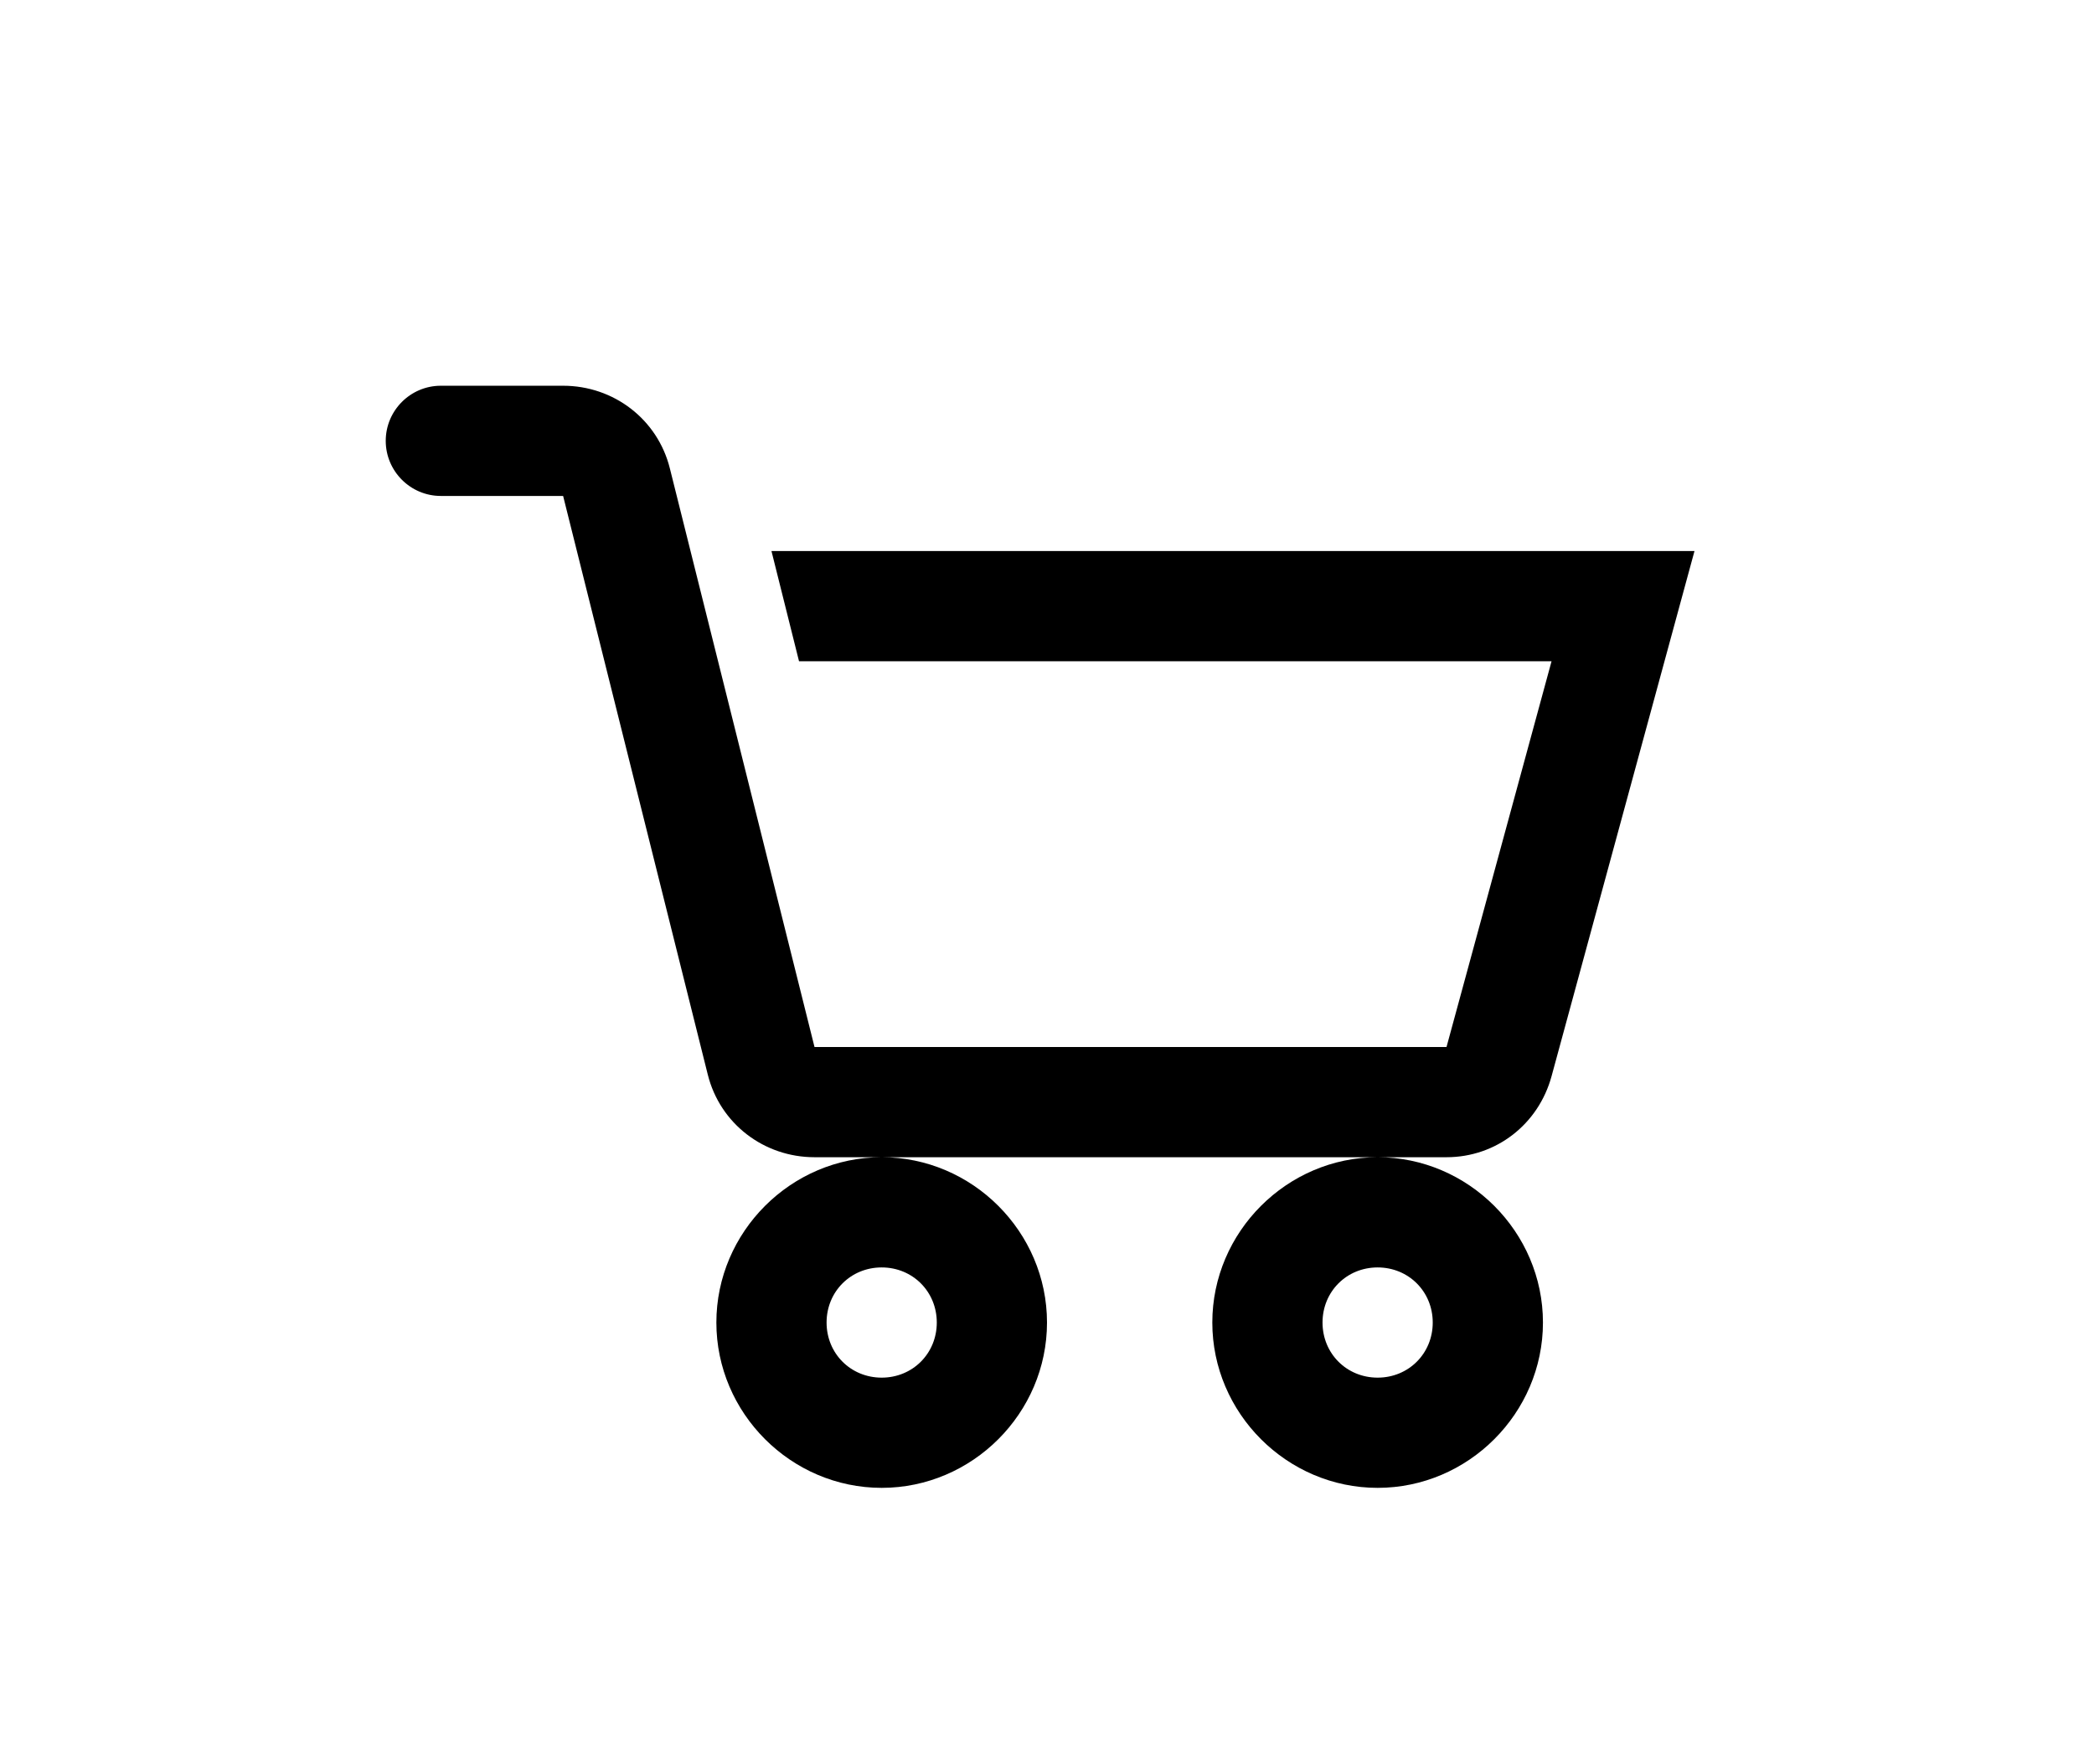
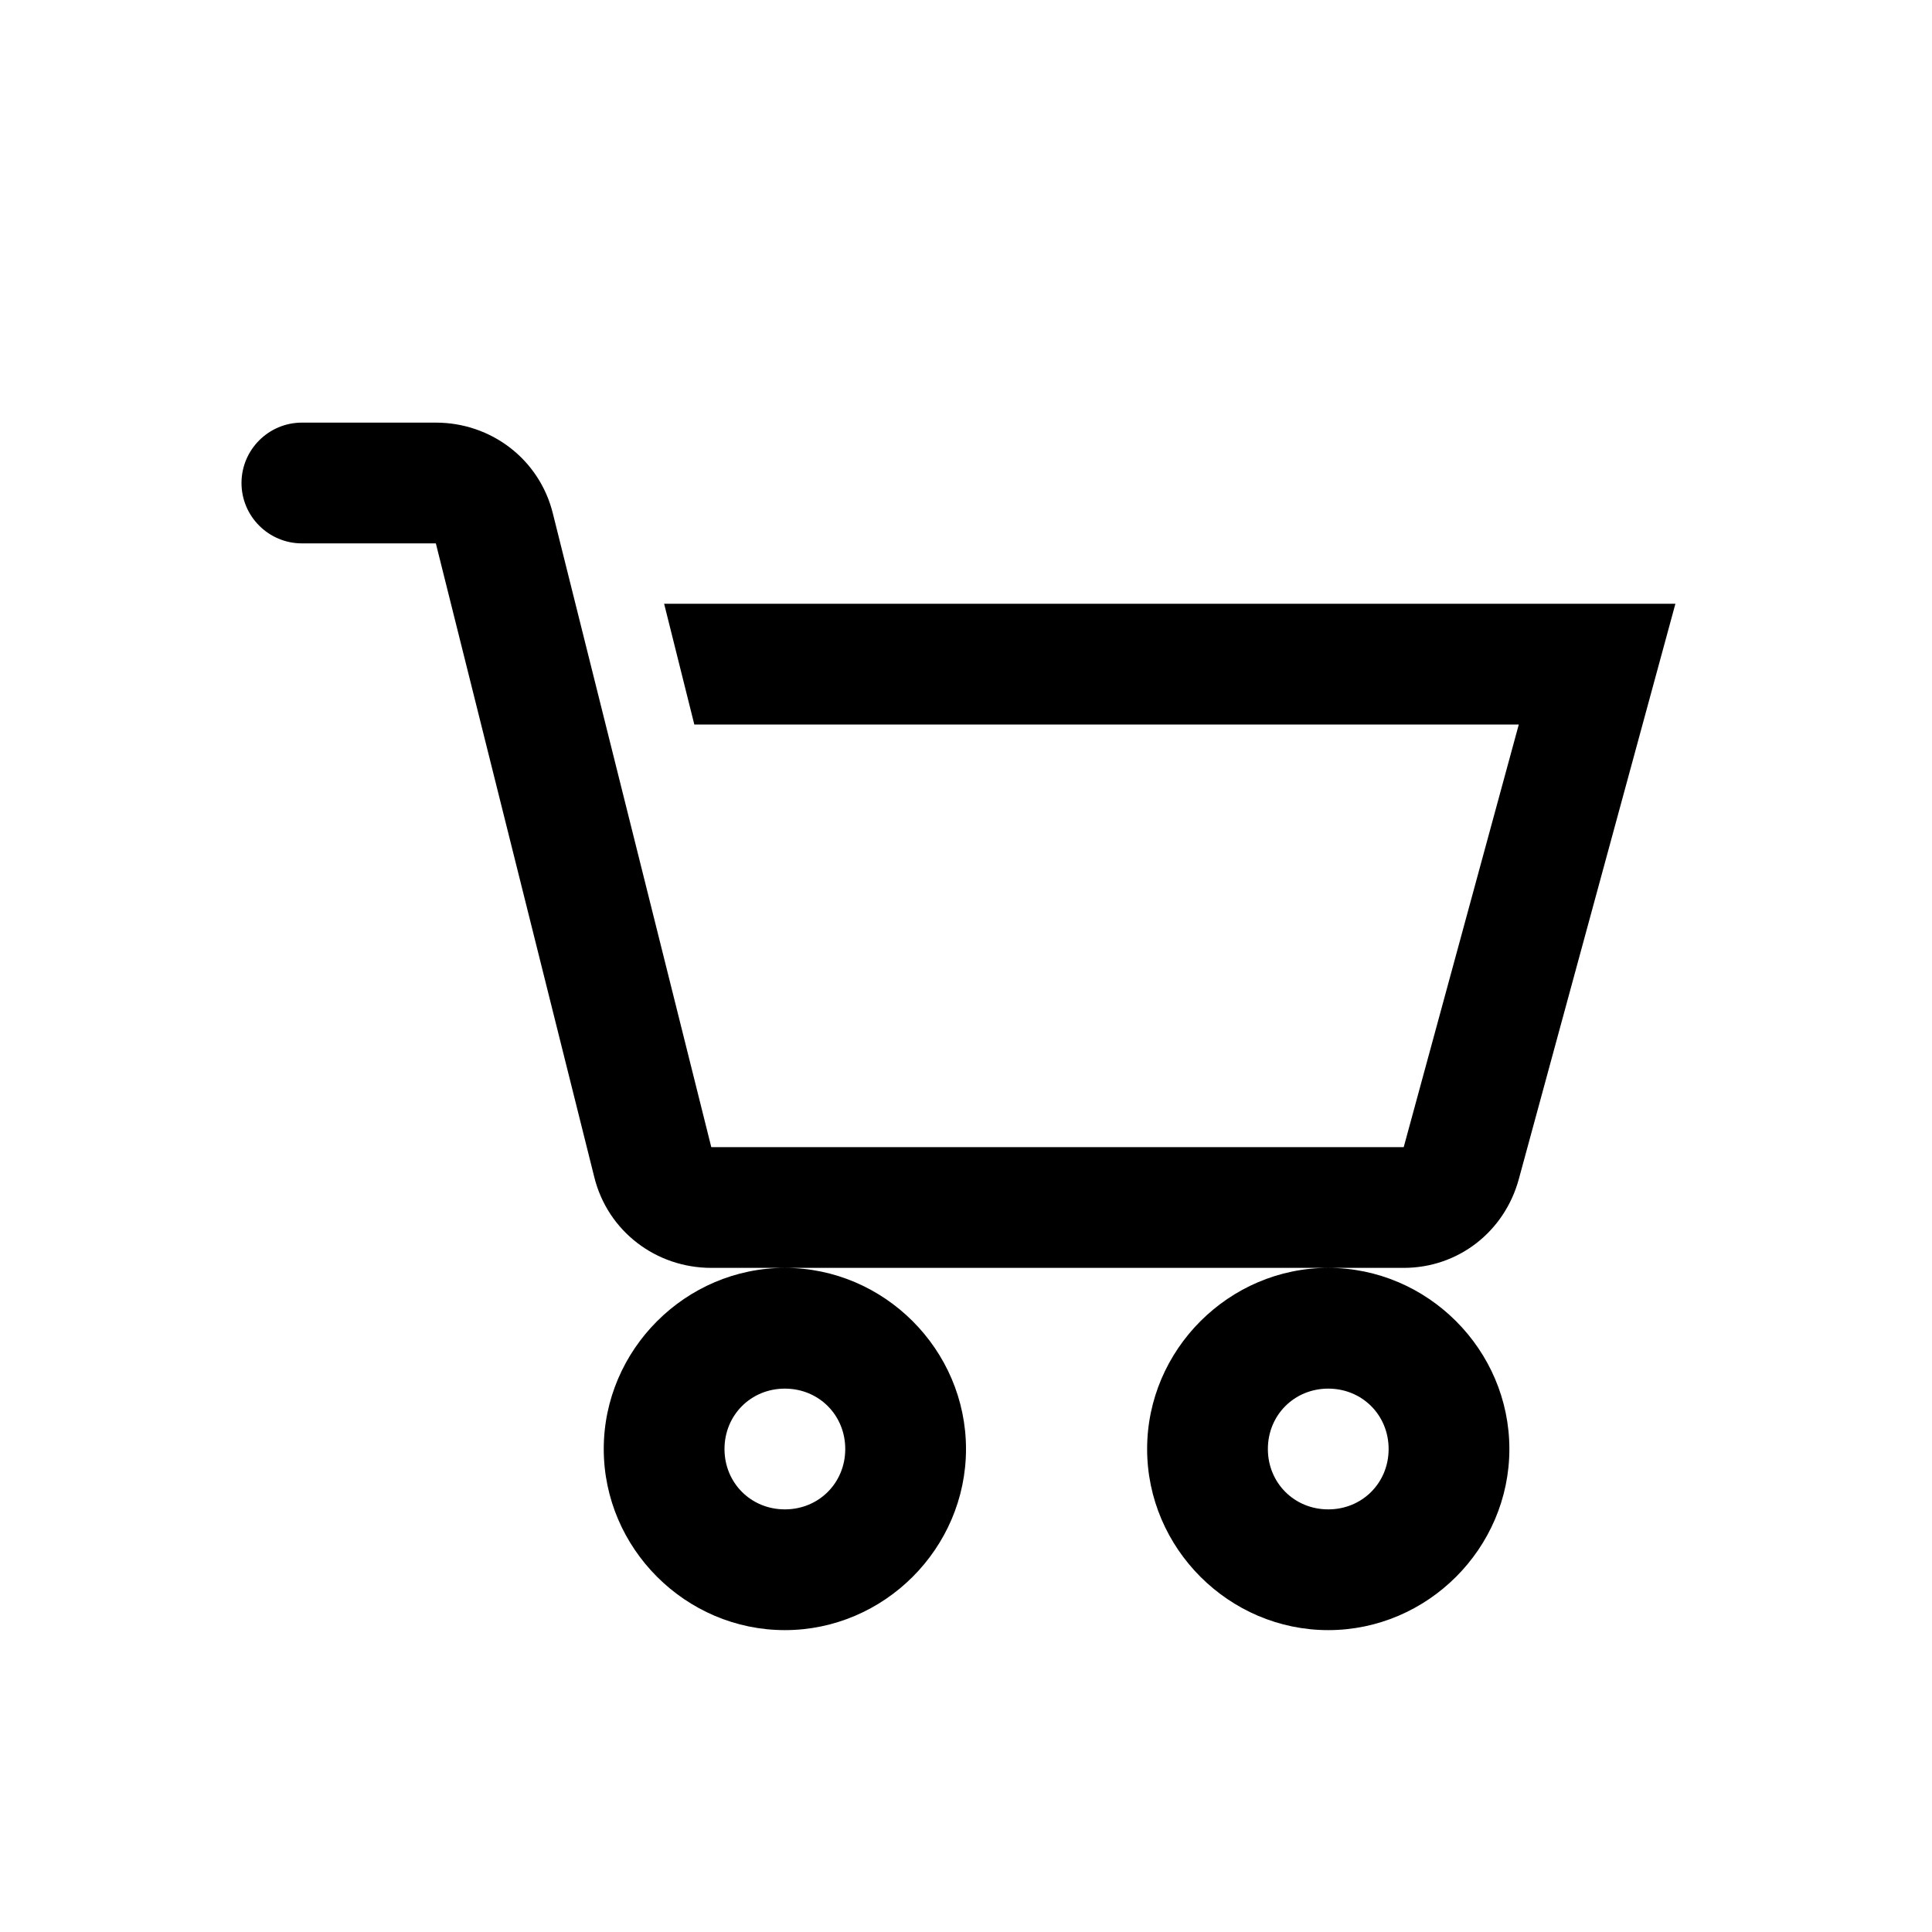
- <svg xmlns="http://www.w3.org/2000/svg" xmlns:xlink="http://www.w3.org/1999/xlink">
+ <svg xmlns="http://www.w3.org/2000/svg" xmlns:xlink="http://www.w3.org/1999/xlink" viewBox="0 0 128 128">
  <symbol id="svg-cart" viewBox="0 0 32 32">
    <path class="svg-fill" d="M 5 7 C 4.449 7 4 7.449 4 8 C 4 8.551 4.449 9 5 9 L 7.219 9 L 9.844 19.5 C 10.066 20.391 10.863 21 11.781 21 L 23.25 21 C 24.152 21 24.918 20.402 25.156 19.531 L 27.75 10 L 11 10 L 11.5 12 L 25.156 12 L 23.25 19 L 11.781 19 L 9.156 8.5 C 8.934 7.609 8.137 7 7.219 7 Z M 22 21 C 20.355 21 19 22.355 19 24 C 19 25.645 20.355 27 22 27 C 23.645 27 25 25.645 25 24 C 25 22.355 23.645 21 22 21 Z M 13 21 C 11.355 21 10 22.355 10 24 C 10 25.645 11.355 27 13 27 C 14.645 27 16 25.645 16 24 C 16 22.355 14.645 21 13 21 Z M 13 23 C 13.562 23 14 23.438 14 24 C 14 24.562 13.562 25 13 25 C 12.438 25 12 24.562 12 24 C 12 23.438 12.438 23 13 23 Z M 22 23 C 22.562 23 23 23.438 23 24 C 23 24.562 22.562 25 22 25 C 21.438 25 21 24.562 21 24 C 21 23.438 21.438 23 22 23 Z" />
  </symbol>
  <use xlink:href="#svg-cart" />
</svg>
